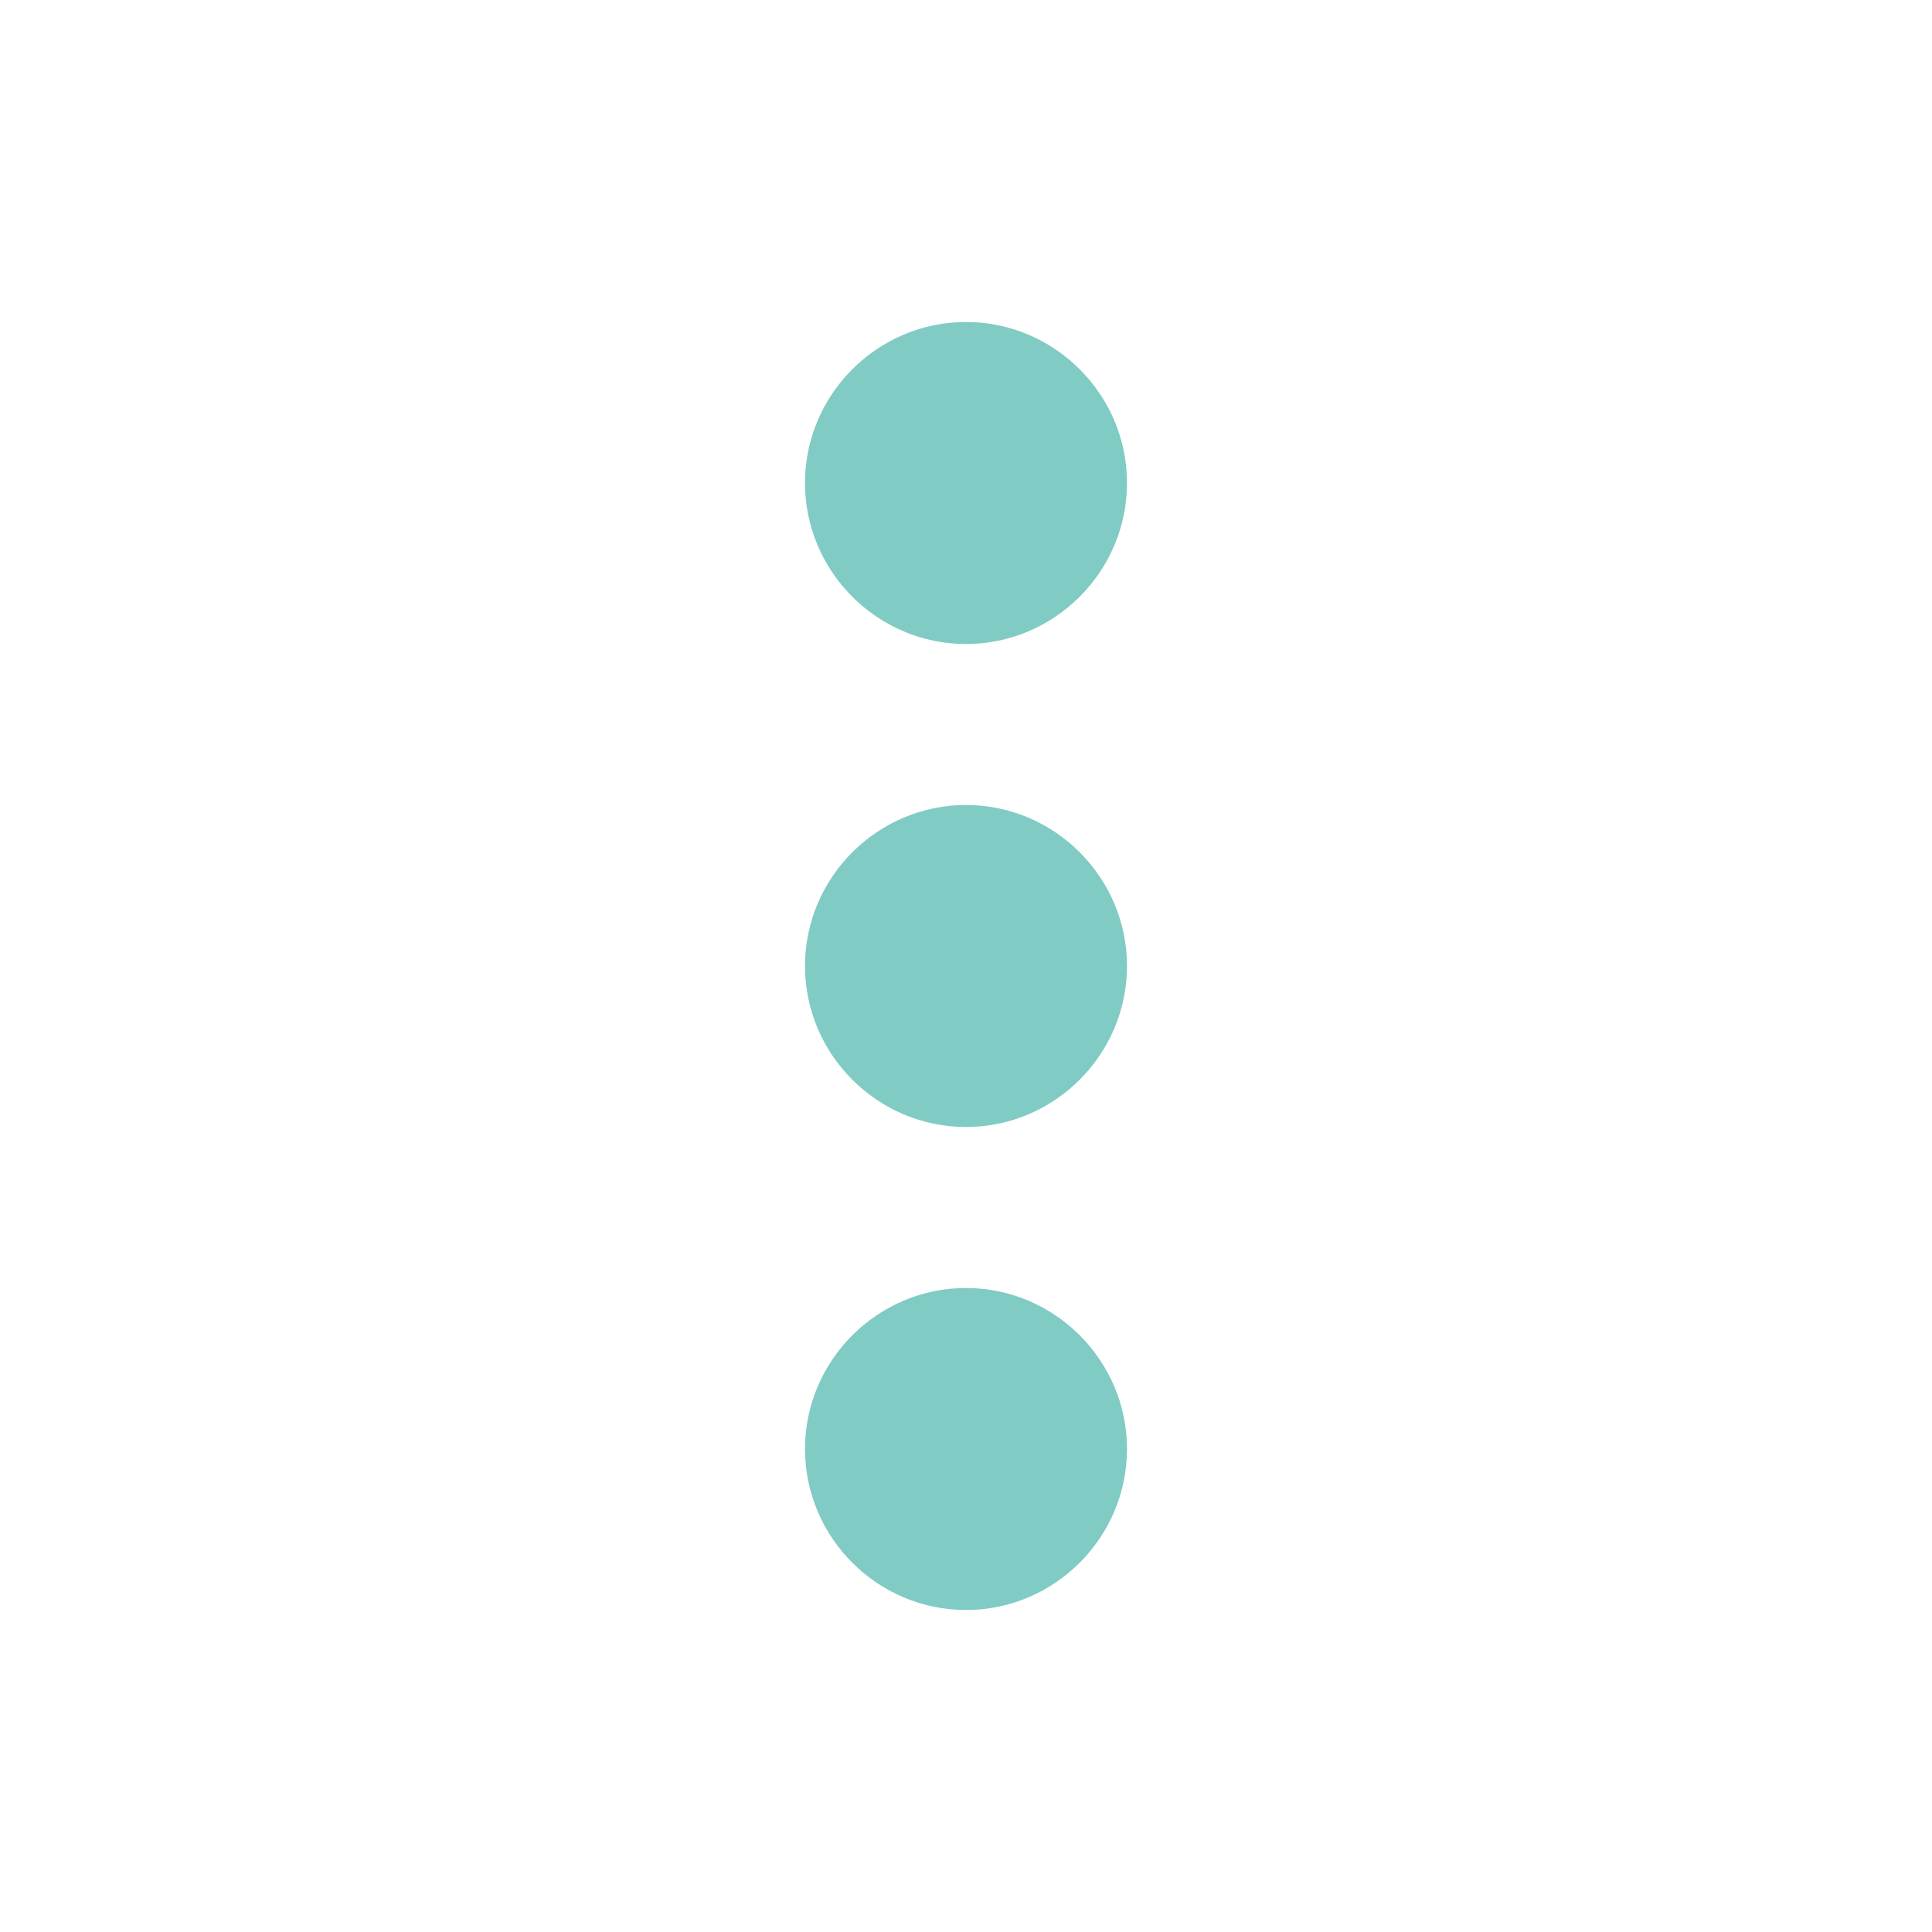
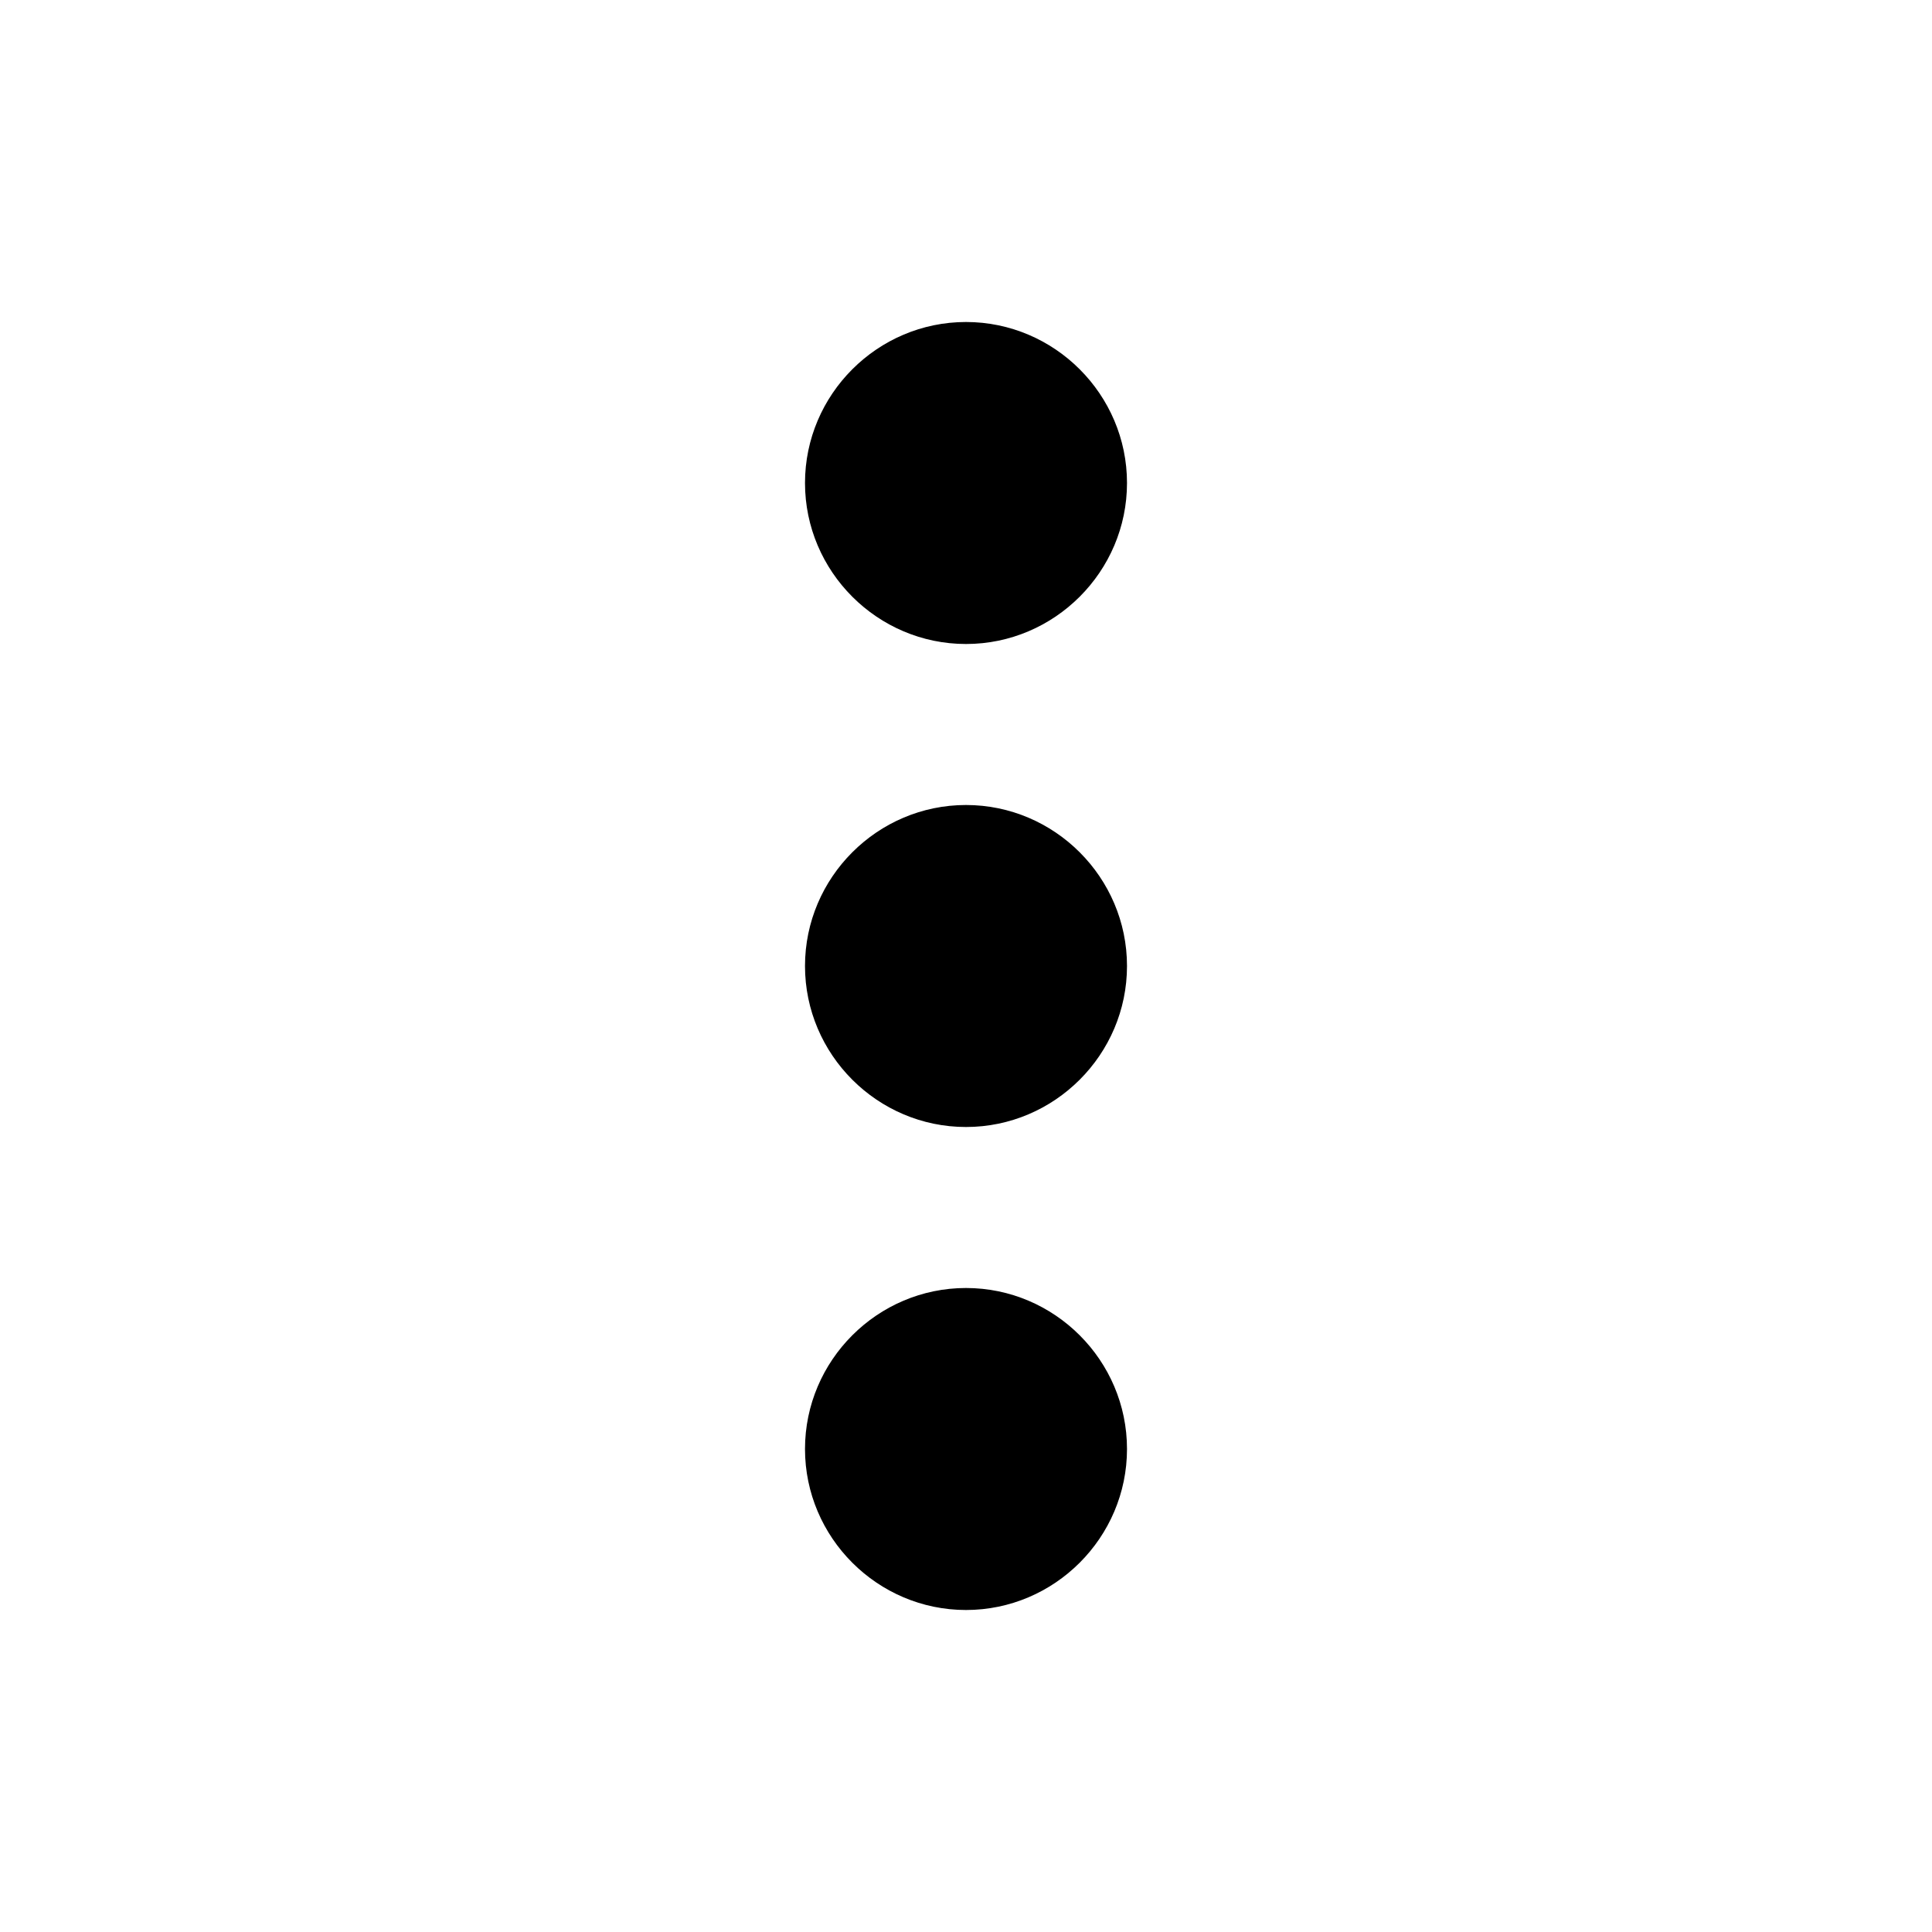
- <svg xmlns="http://www.w3.org/2000/svg" viewBox="0 0 24 24" fill="hsl(174, 42%, 65%)">
+ <svg xmlns="http://www.w3.org/2000/svg" viewBox="0 0 24 24" fill="#000">
  <path d="M12 8c1.1 0 2-.9 2-2s-.9-2-2-2-2 .9-2 2 .9 2 2 2zm0 2c-1.1 0-2 .9-2 2s.9 2 2 2 2-.9 2-2-.9-2-2-2zm0 6c-1.1 0-2 .9-2 2s.9 2 2 2 2-.9 2-2-.9-2-2-2z" />
</svg>
